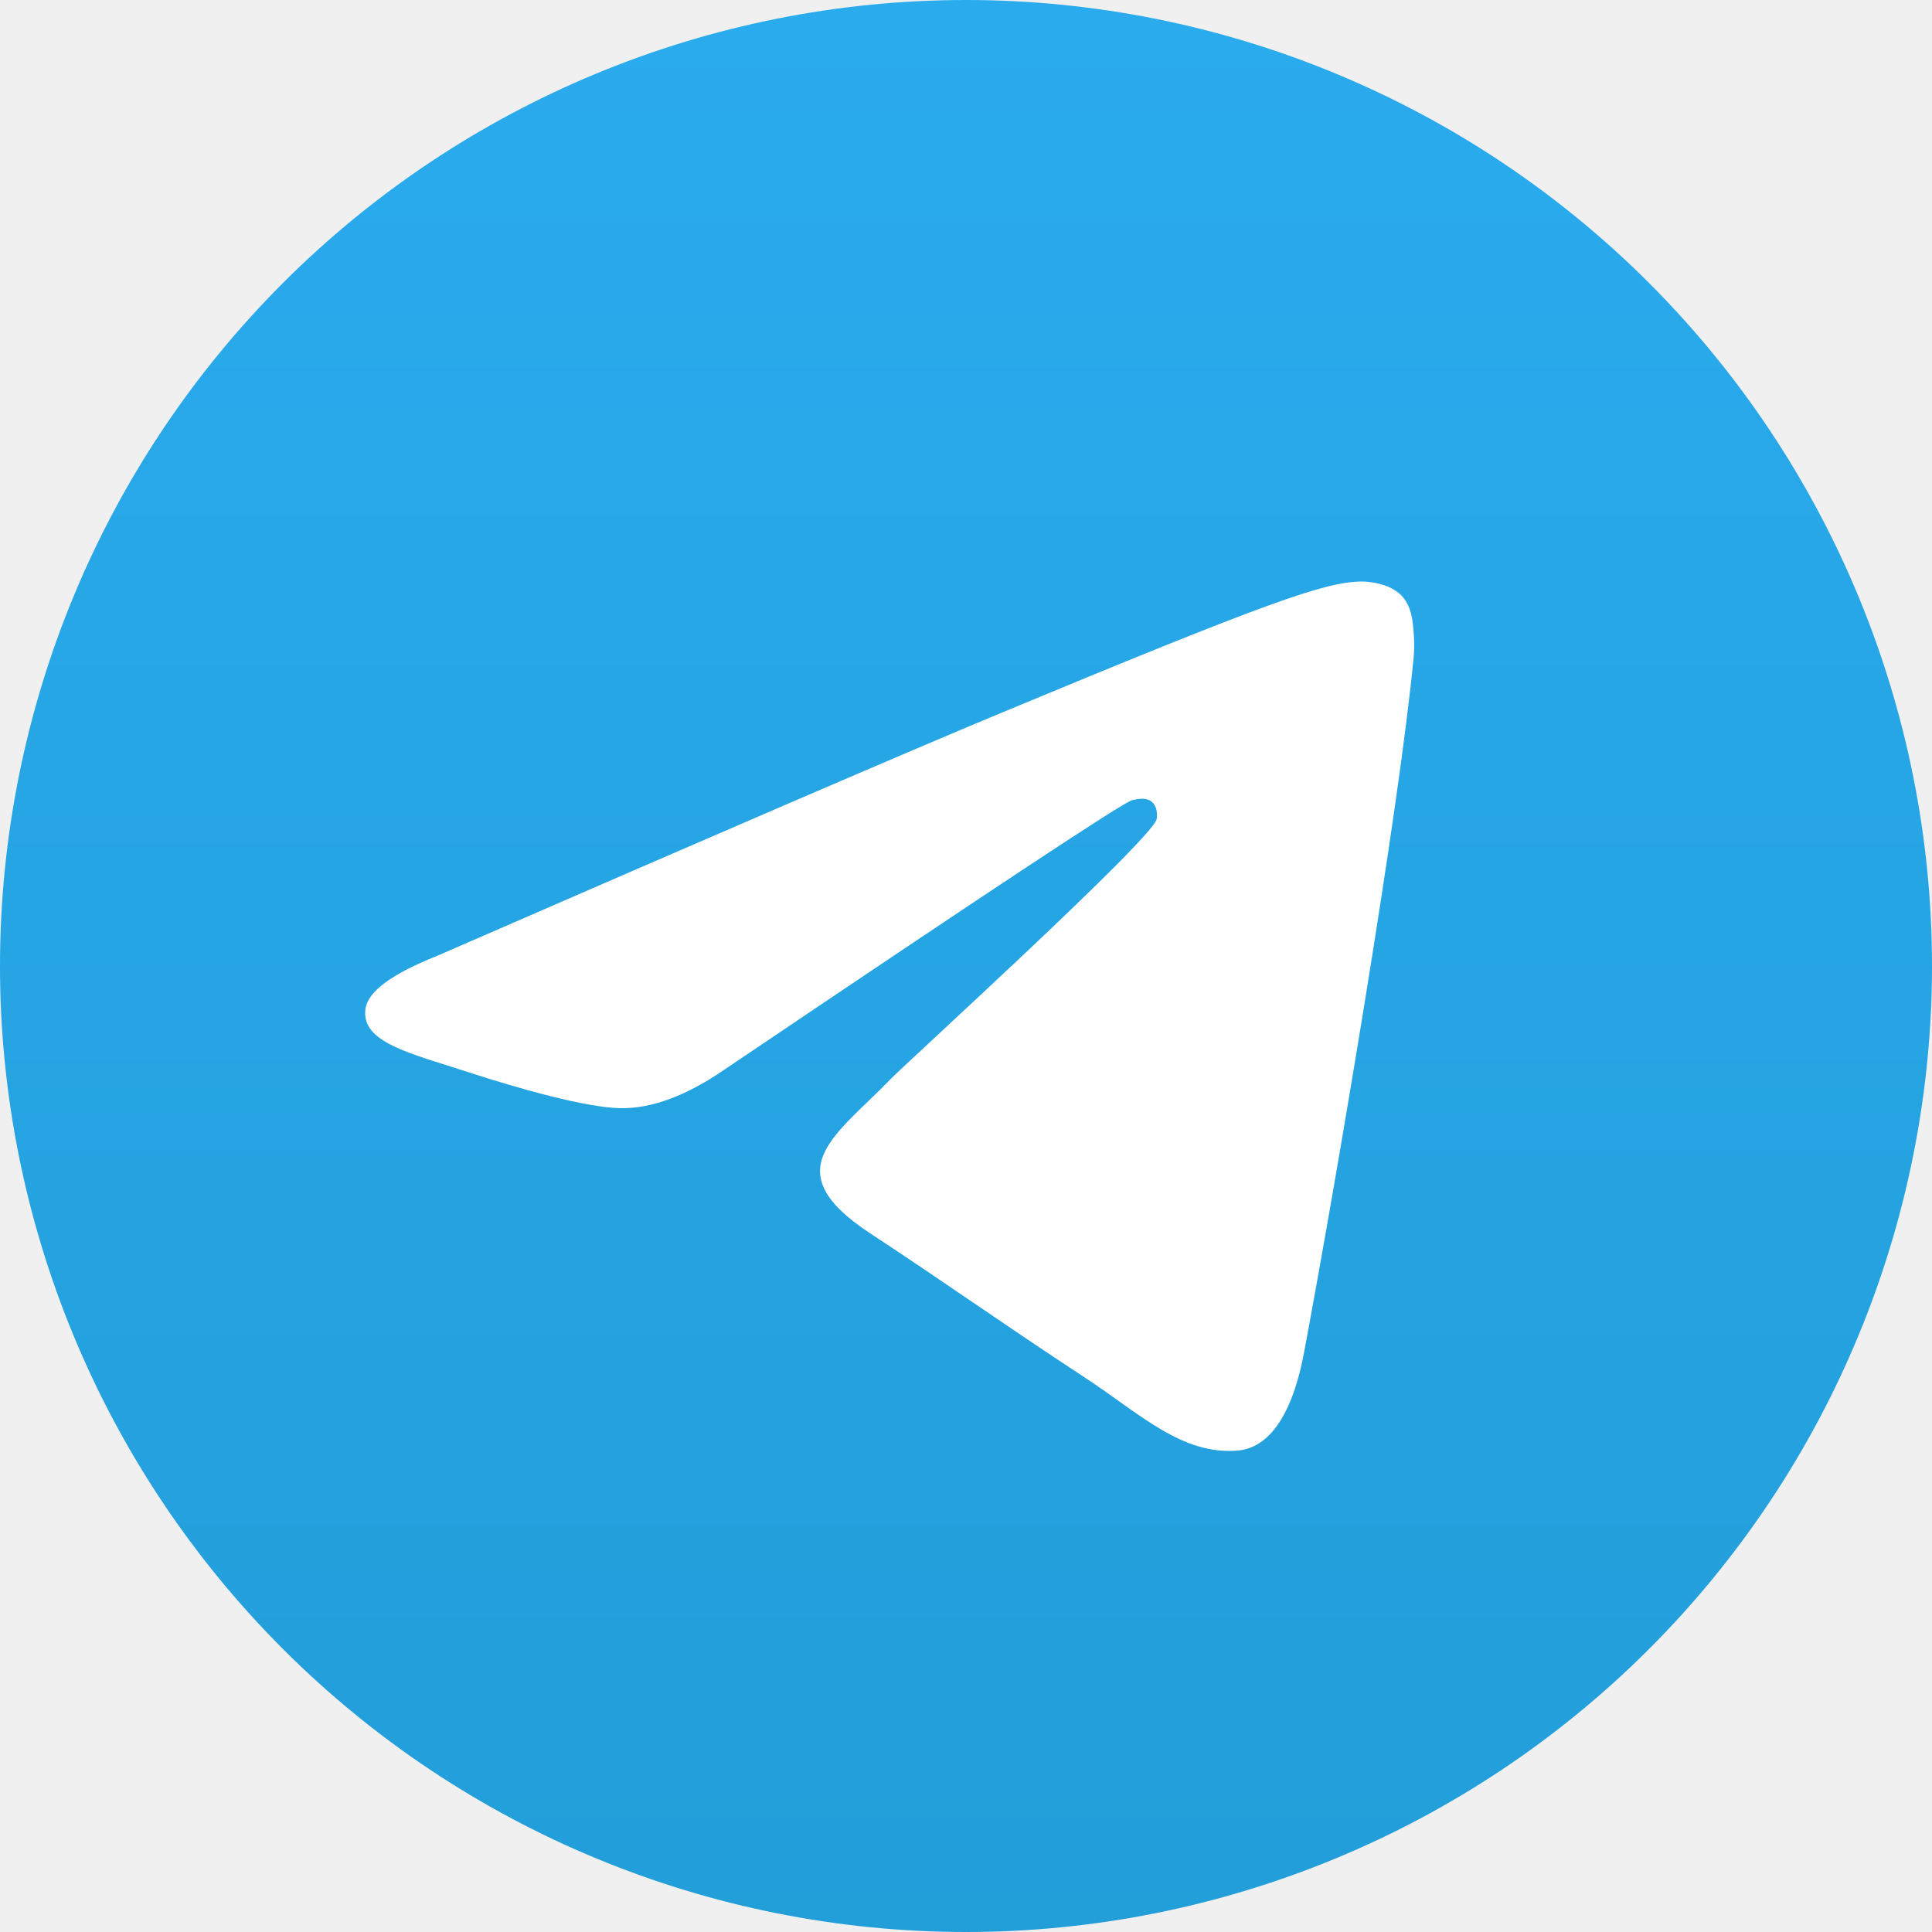
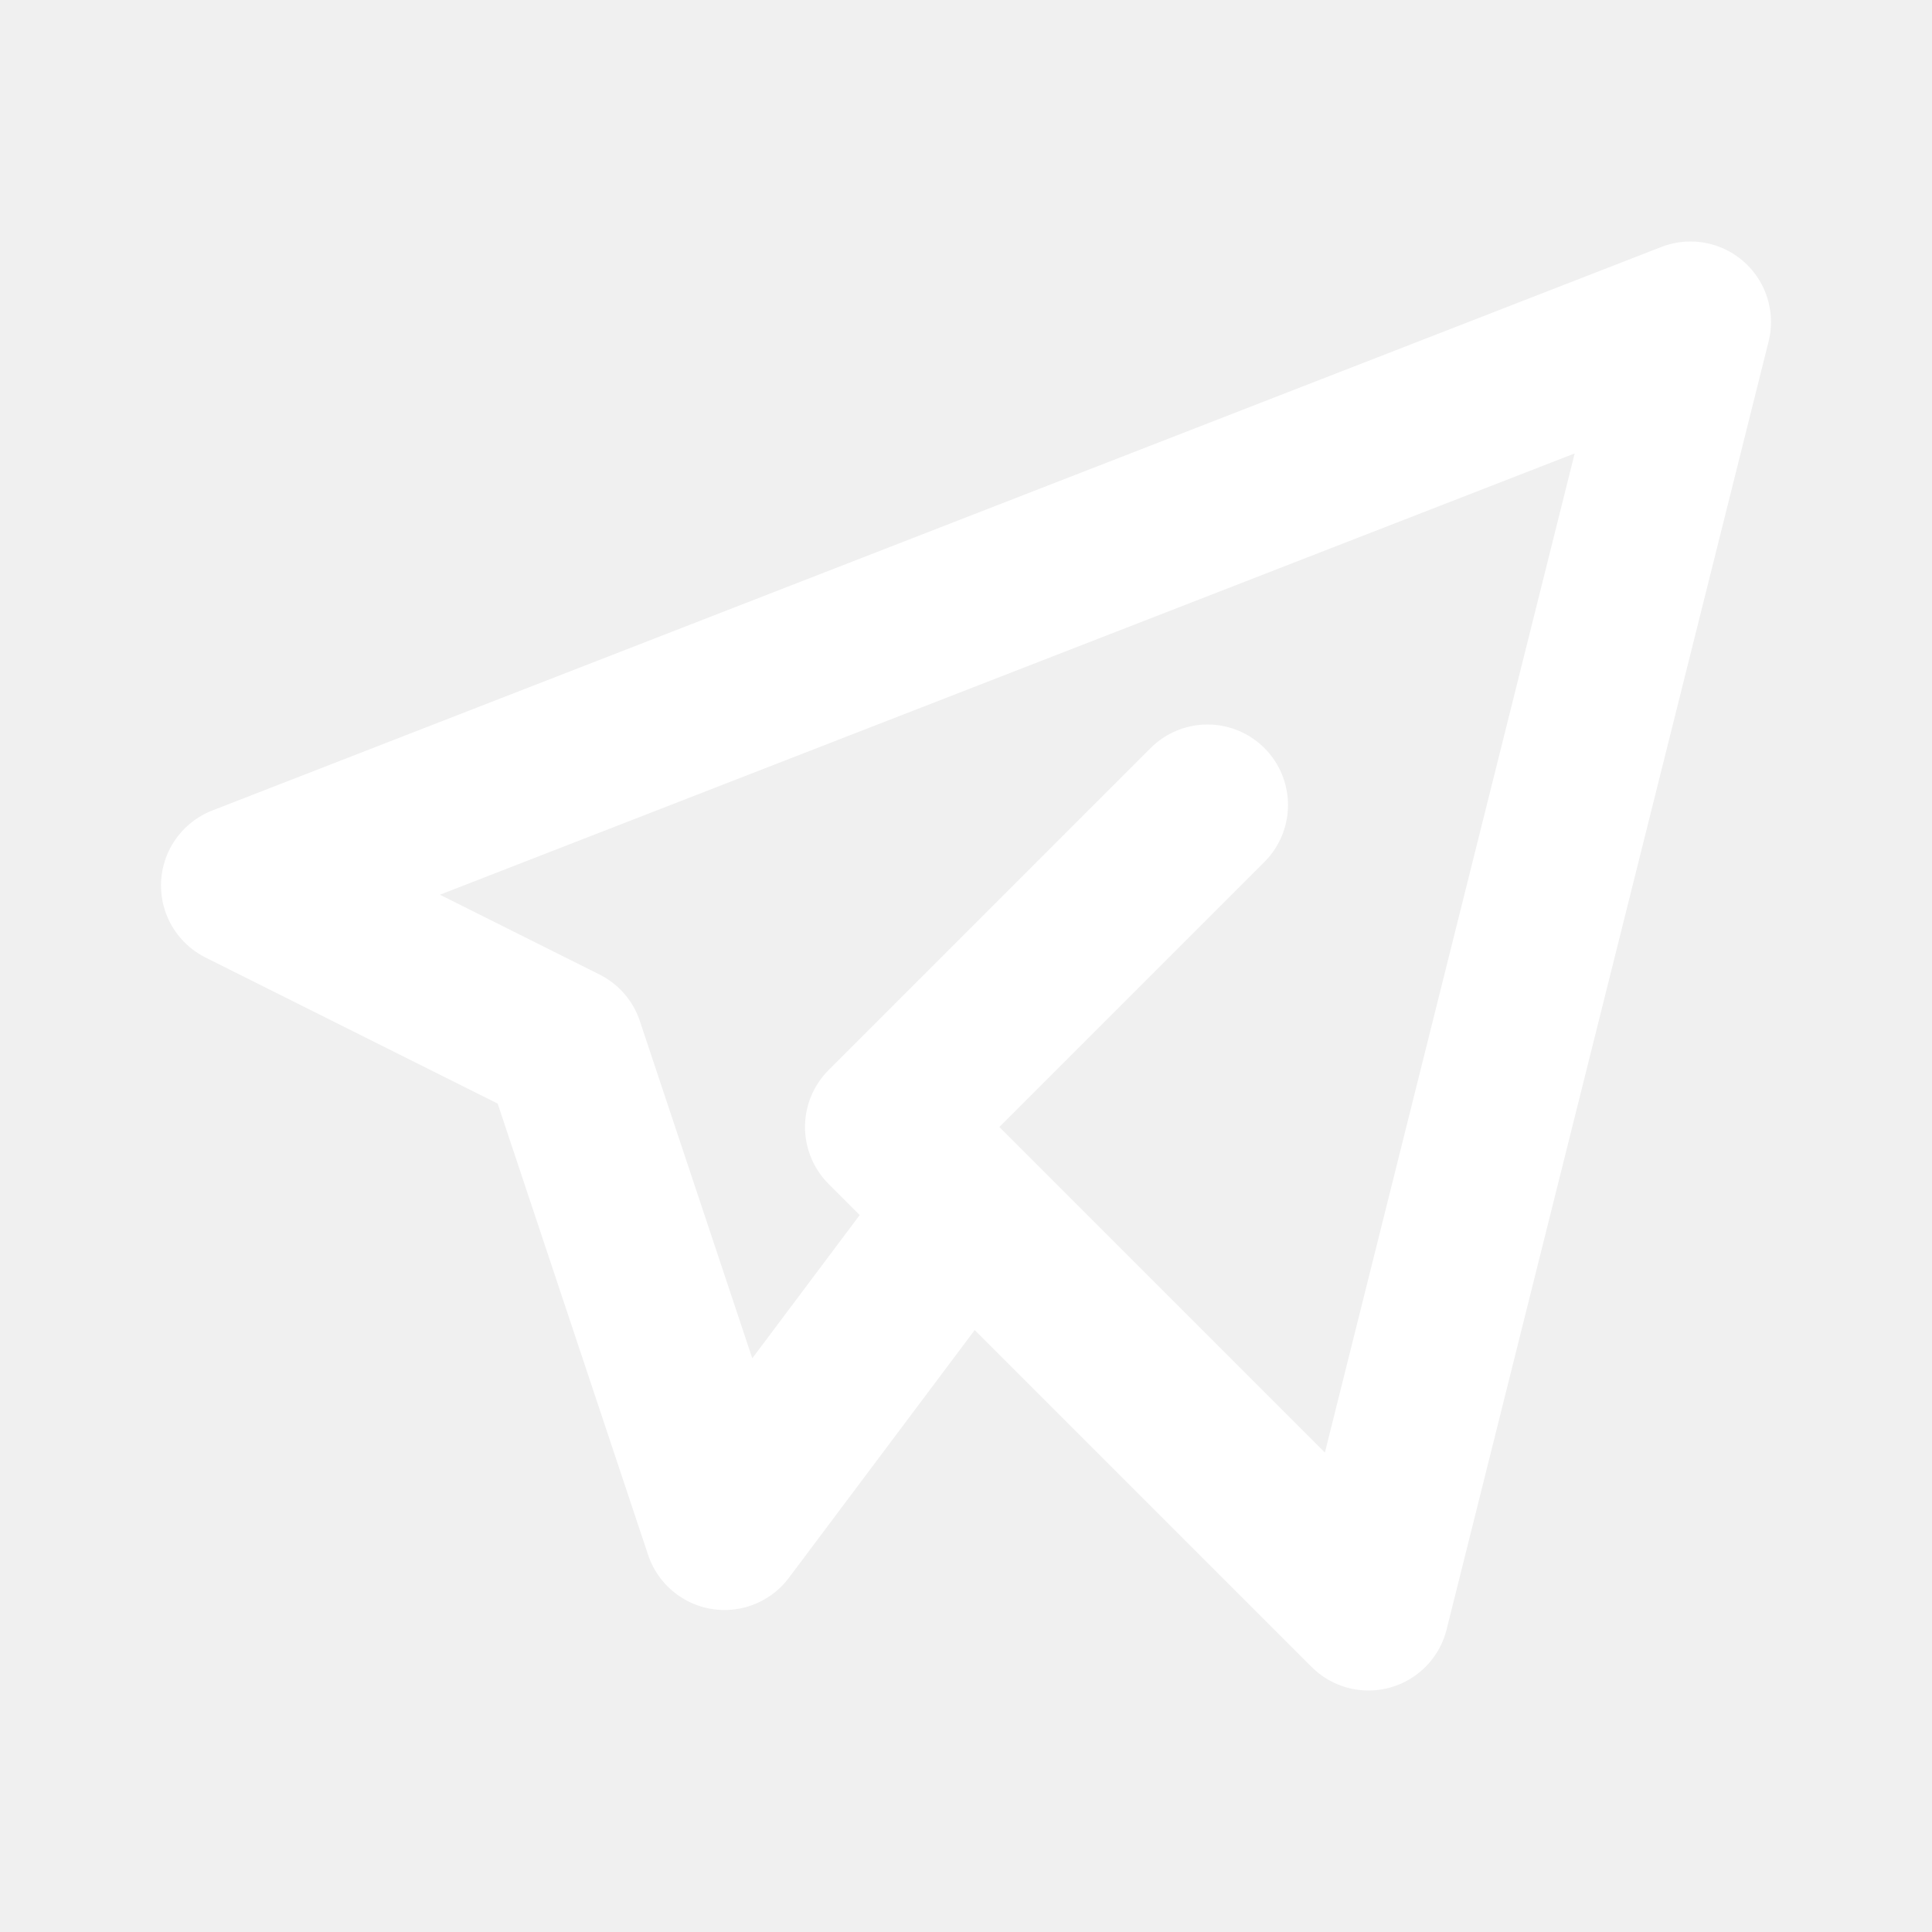
- <svg xmlns="http://www.w3.org/2000/svg" viewBox="0 0 256 256" width="256" height="256" preserveAspectRatio="xMidYMid">
-   <defs>
-     <linearGradient id="telegram__a" x1="50%" x2="50%" y1="0%" y2="100%">
-       <stop offset="0%" stop-color="#2AABEE" />
-       <stop offset="100%" stop-color="#229ED9" />
-     </linearGradient>
-   </defs>
-   <path fill="url(#telegram__a)" d="M128 0C94.06 0 61.48 13.494 37.5 37.49A128.038 128.038 0 0 0 0 128c0 33.934 13.5 66.514 37.5 90.51C61.48 242.506 94.06 256 128 256s66.52-13.494 90.5-37.49c24-23.996 37.5-56.576 37.5-90.51 0-33.934-13.5-66.514-37.5-90.51C194.52 13.494 161.94 0 128 0Z" />
-   <path fill="#FFF" d="M57.94 126.648c37.32-16.256 62.2-26.974 74.64-32.152 35.56-14.786 42.94-17.354 47.76-17.441 1.06-.017 3.42.245 4.96 1.49 1.28 1.05 1.64 2.47 1.82 3.467.16.996.38 3.266.2 5.038-1.92 20.24-10.26 69.356-14.5 92.026-1.78 9.592-5.32 12.808-8.74 13.122-7.44.684-13.08-4.912-20.28-9.63-11.26-7.386-17.62-11.982-28.56-19.188-12.64-8.328-4.44-12.906 2.76-20.386 1.88-1.958 34.64-31.748 35.26-34.45.08-.338.16-1.598-.6-2.262-.74-.666-1.84-.438-2.64-.258-1.14.256-19.12 12.152-54 35.686-5.1 3.508-9.72 5.218-13.88 5.128-4.56-.098-13.36-2.584-19.9-4.708-8-2.606-14.38-3.984-13.82-8.41.28-2.304 3.46-4.662 9.52-7.072Z" />
+ <svg xmlns="http://www.w3.org/2000/svg" width="24" height="24" viewBox="0 0 24 24" fill="none" stroke="#ffffff" stroke-width="2" stroke-linecap="round" stroke-linejoin="round" class="icon icon-tabler icons-tabler-outline icon-tabler-brand-telegram">
+   <path stroke="none" d="M0 0h24v24H0z" fill="none" />
+   <path d="M15 10l-4 4l6 6l4 -16l-18 7l4 2l2 6l3 -4" />
</svg>
